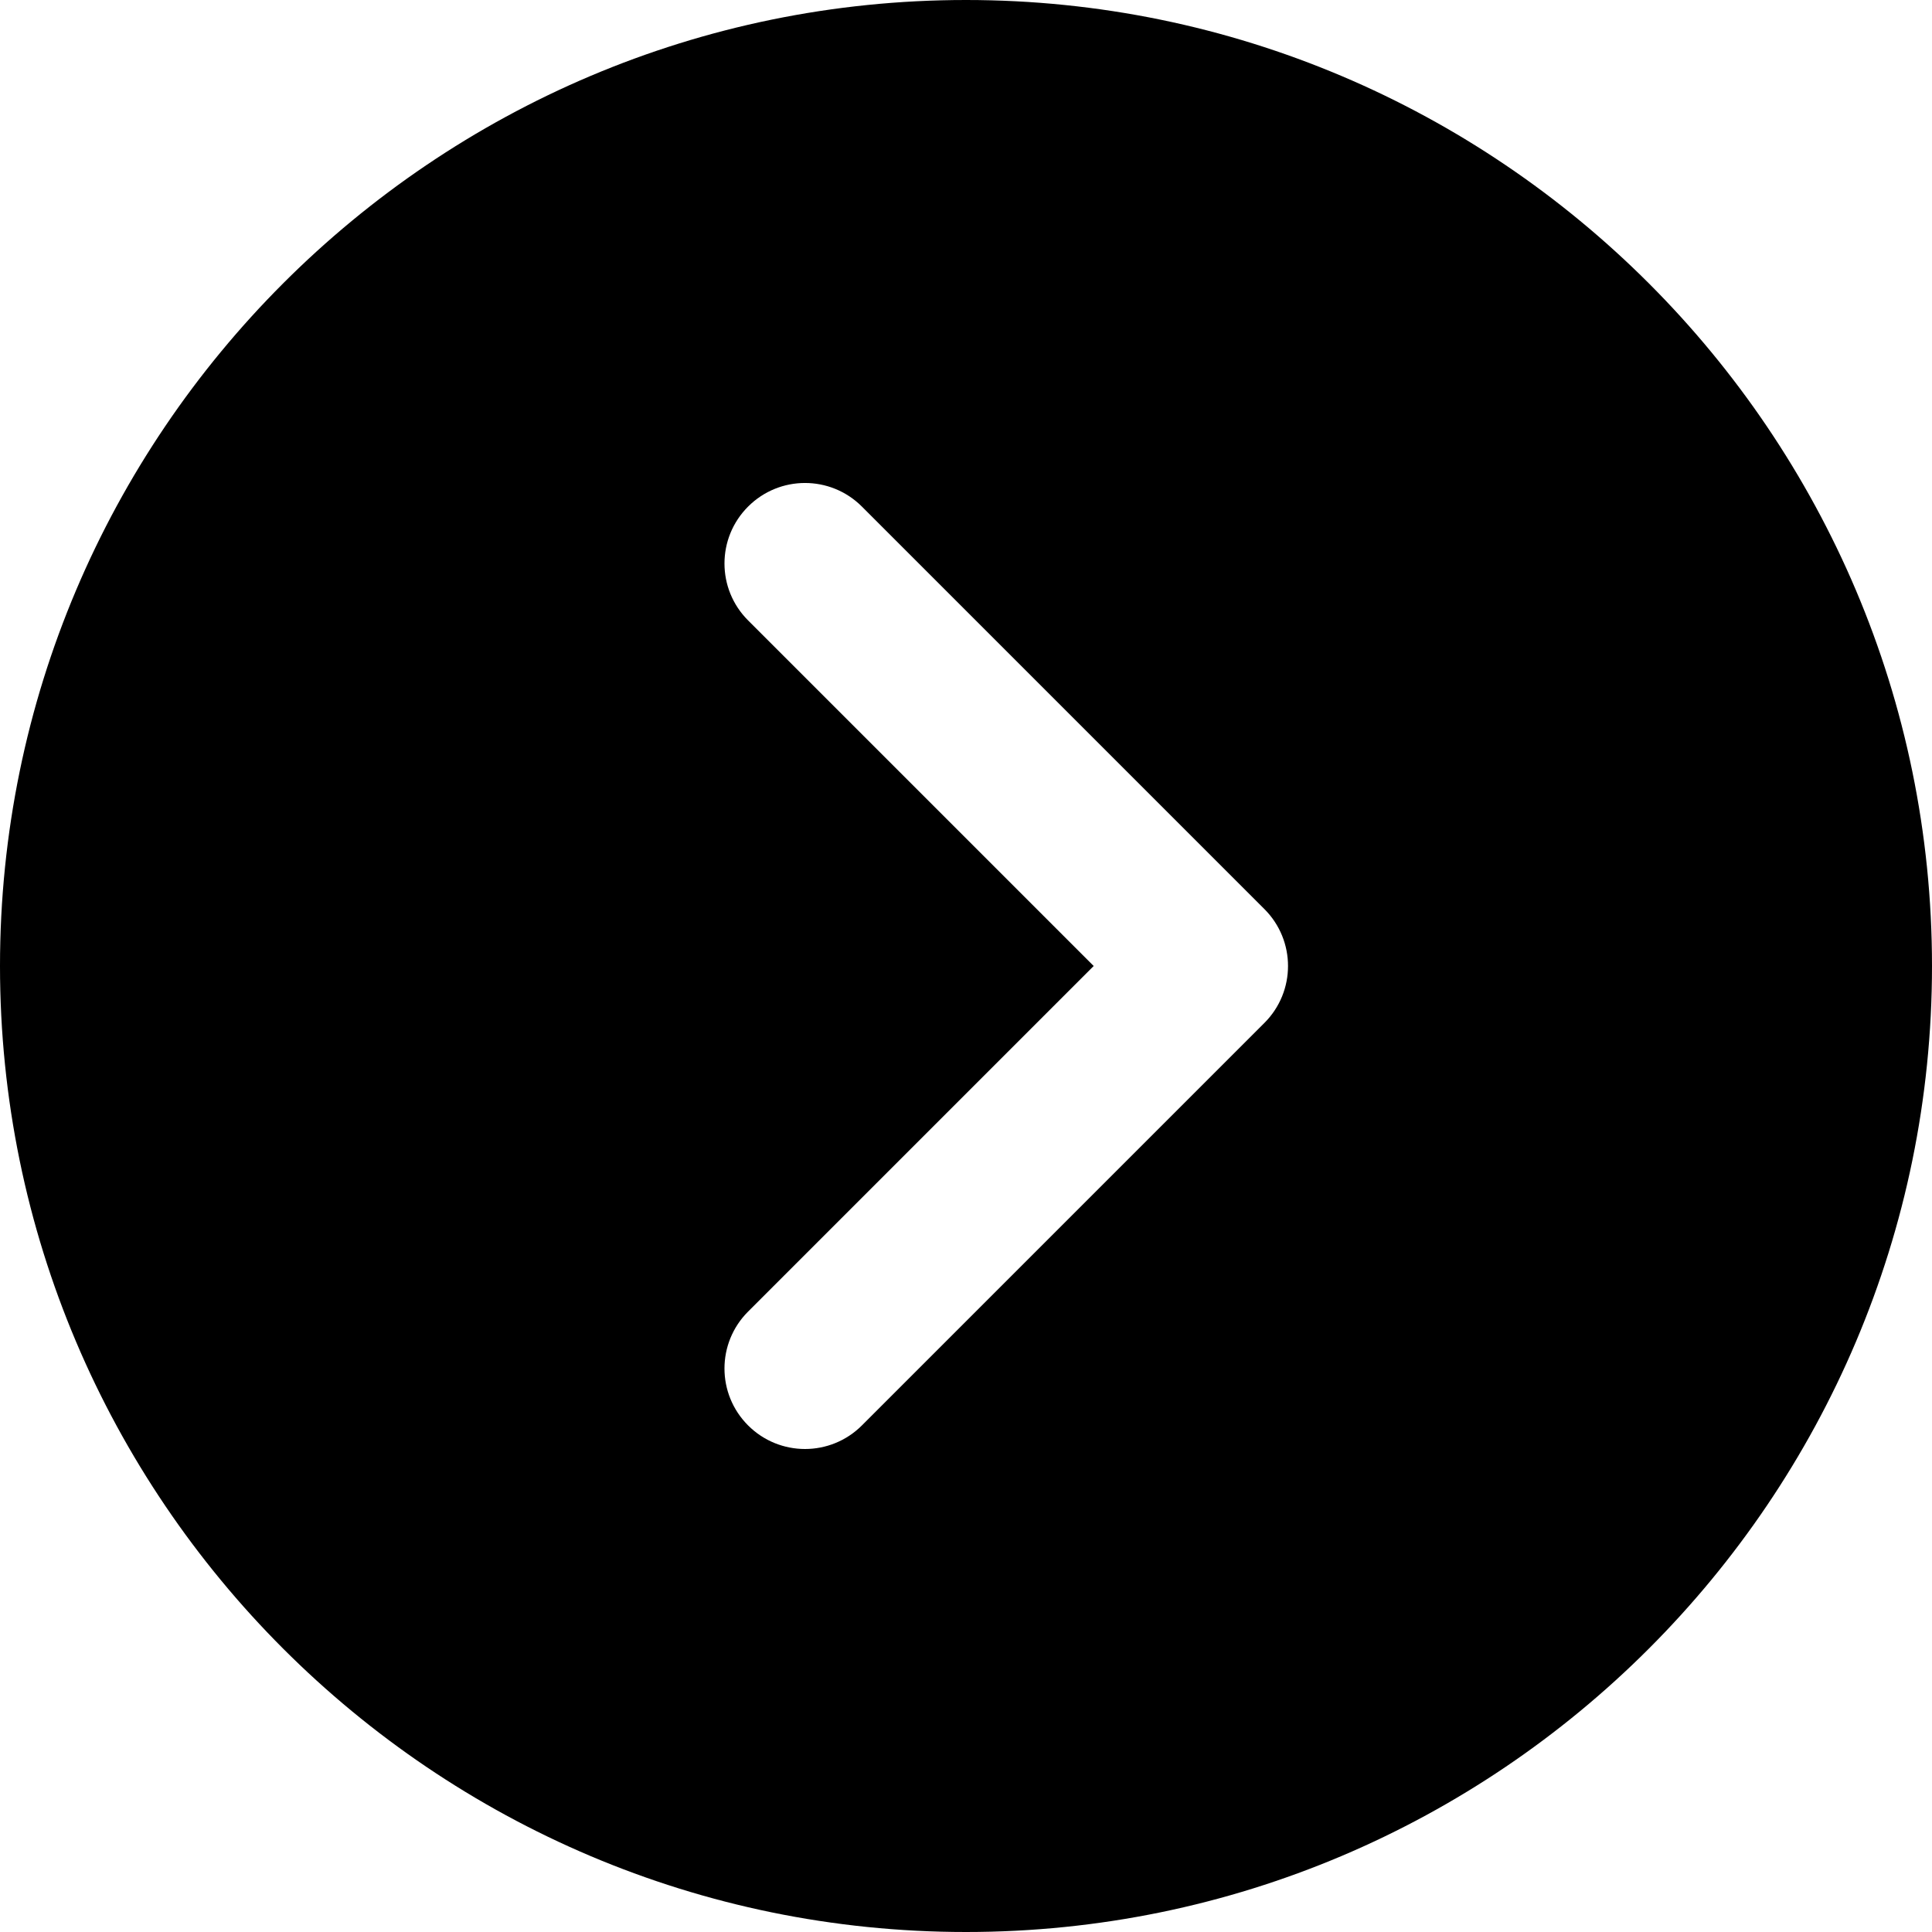
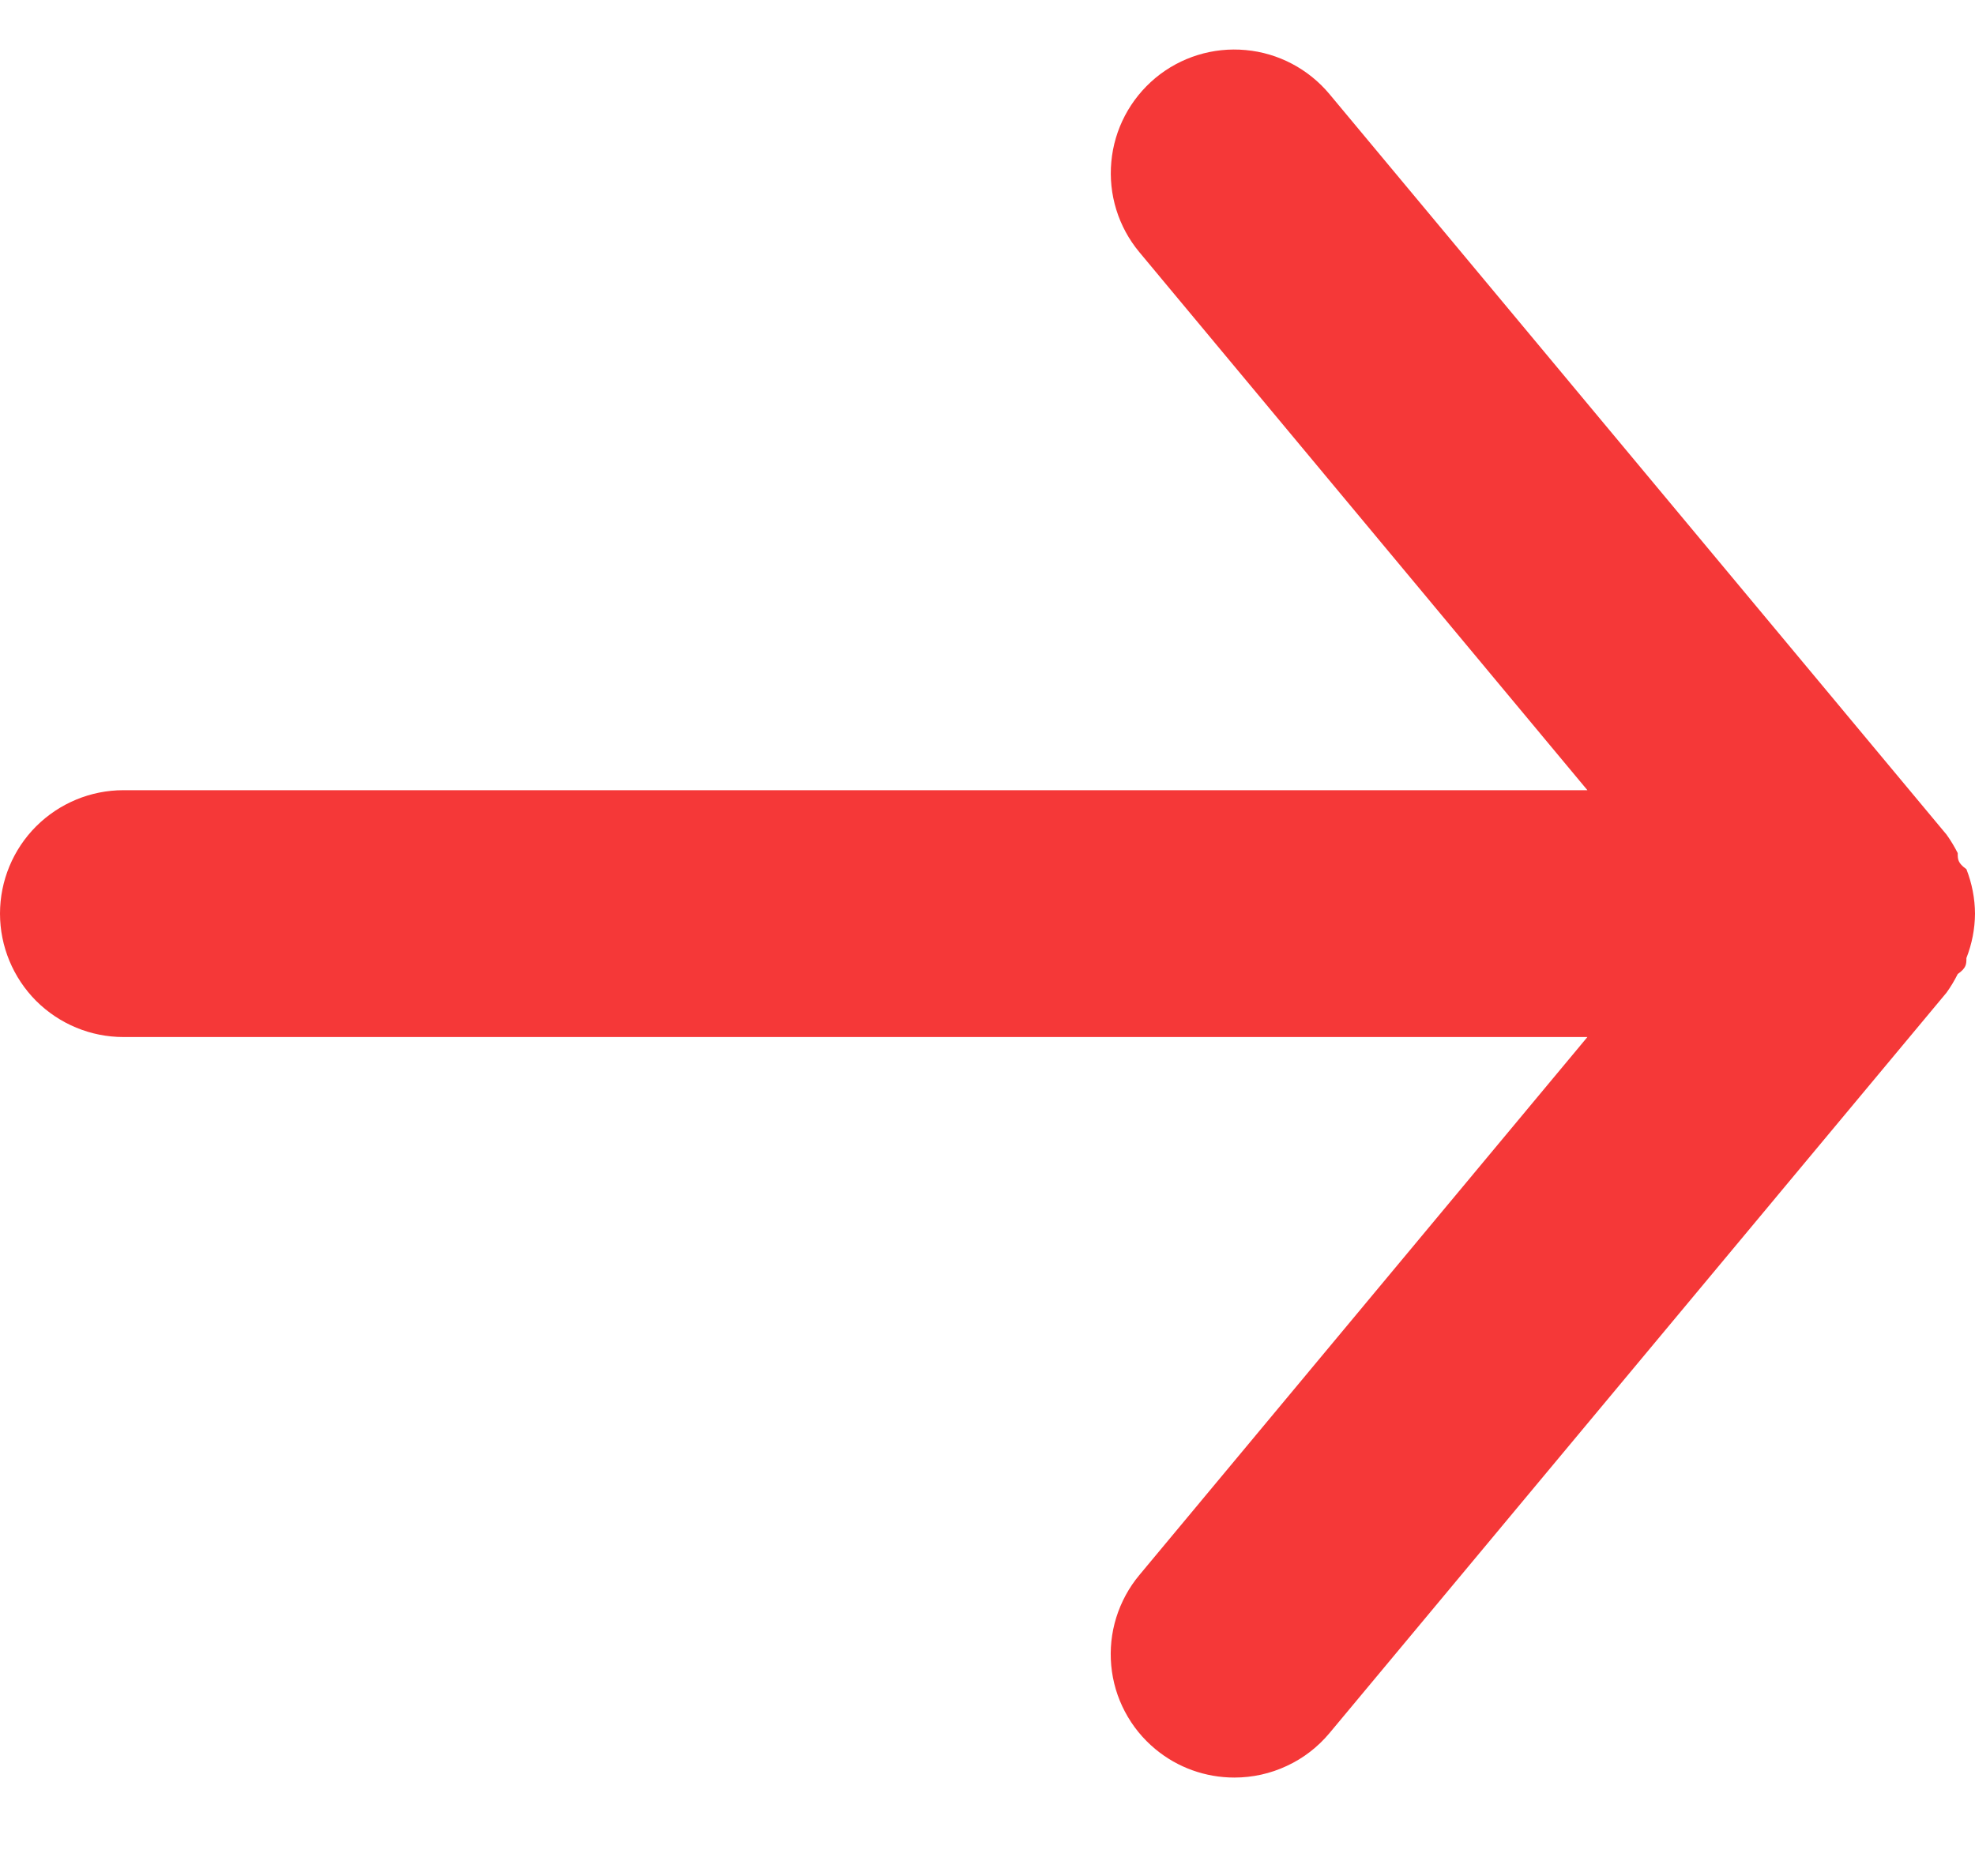
- <svg xmlns="http://www.w3.org/2000/svg" version="1.1" id="Layer_1" x="0px" y="0px" viewBox="0 0 512 512" style="enable-background:new 0 0 512 512;" xml:space="preserve">
-   <g>
-     <g>
-       <path d="M256,0C114.837,0,0,114.837,0,256s114.837,256,256,256s256-114.837,256-256S397.163,0,256,0z M335.083,271.083    L228.416,377.749c-4.16,4.16-9.621,6.251-15.083,6.251c-5.461,0-10.923-2.091-15.083-6.251c-8.341-8.341-8.341-21.824,0-30.165    L289.835,256l-91.584-91.584c-8.341-8.341-8.341-21.824,0-30.165s21.824-8.341,30.165,0l106.667,106.667    C343.424,249.259,343.424,262.741,335.083,271.083z" />
-     </g>
-   </g>
-   <g>
- </g>
-   <g>
- </g>
-   <g>
- </g>
-   <g>
- </g>
-   <g>
- </g>
-   <g>
- </g>
-   <g>
- </g>
-   <g>
- </g>
-   <g>
- </g>
-   <g>
- </g>
-   <g>
- </g>
-   <g>
- </g>
-   <g>
- </g>
-   <g>
- </g>
-   <g>
- </g>
+ <svg xmlns="http://www.w3.org/2000/svg" width="20" height="19" viewBox="0 0 20 19" fill="none">
+   <path d="M1.25 8.003H16.075L11.537 2.553C11.325 2.298 11.223 1.969 11.254 1.638C11.284 1.307 11.445 1.003 11.7 0.79C11.955 0.578 12.284 0.476 12.615 0.507C12.945 0.537 13.25 0.698 13.463 0.953L19.712 8.453C19.755 8.513 19.792 8.575 19.825 8.64C19.825 8.703 19.825 8.74 19.913 8.803C19.969 8.946 19.999 9.099 20 9.253C19.999 9.407 19.969 9.56 19.913 9.703C19.913 9.765 19.913 9.803 19.825 9.865C19.792 9.931 19.755 9.993 19.712 10.053L13.463 17.553C13.345 17.694 13.198 17.808 13.031 17.885C12.865 17.963 12.684 18.003 12.5 18.003C12.208 18.003 11.925 17.902 11.7 17.715C11.573 17.61 11.469 17.482 11.392 17.336C11.315 17.191 11.268 17.032 11.253 16.868C11.238 16.704 11.255 16.539 11.304 16.382C11.353 16.225 11.432 16.079 11.537 15.953L16.075 10.503H1.25C0.918 10.503 0.601 10.371 0.366 10.137C0.132 9.902 0 9.584 0 9.253C0 8.921 0.132 8.603 0.366 8.369C0.601 8.135 0.918 8.003 1.25 8.003Z" fill="#F53838" />
</svg>
